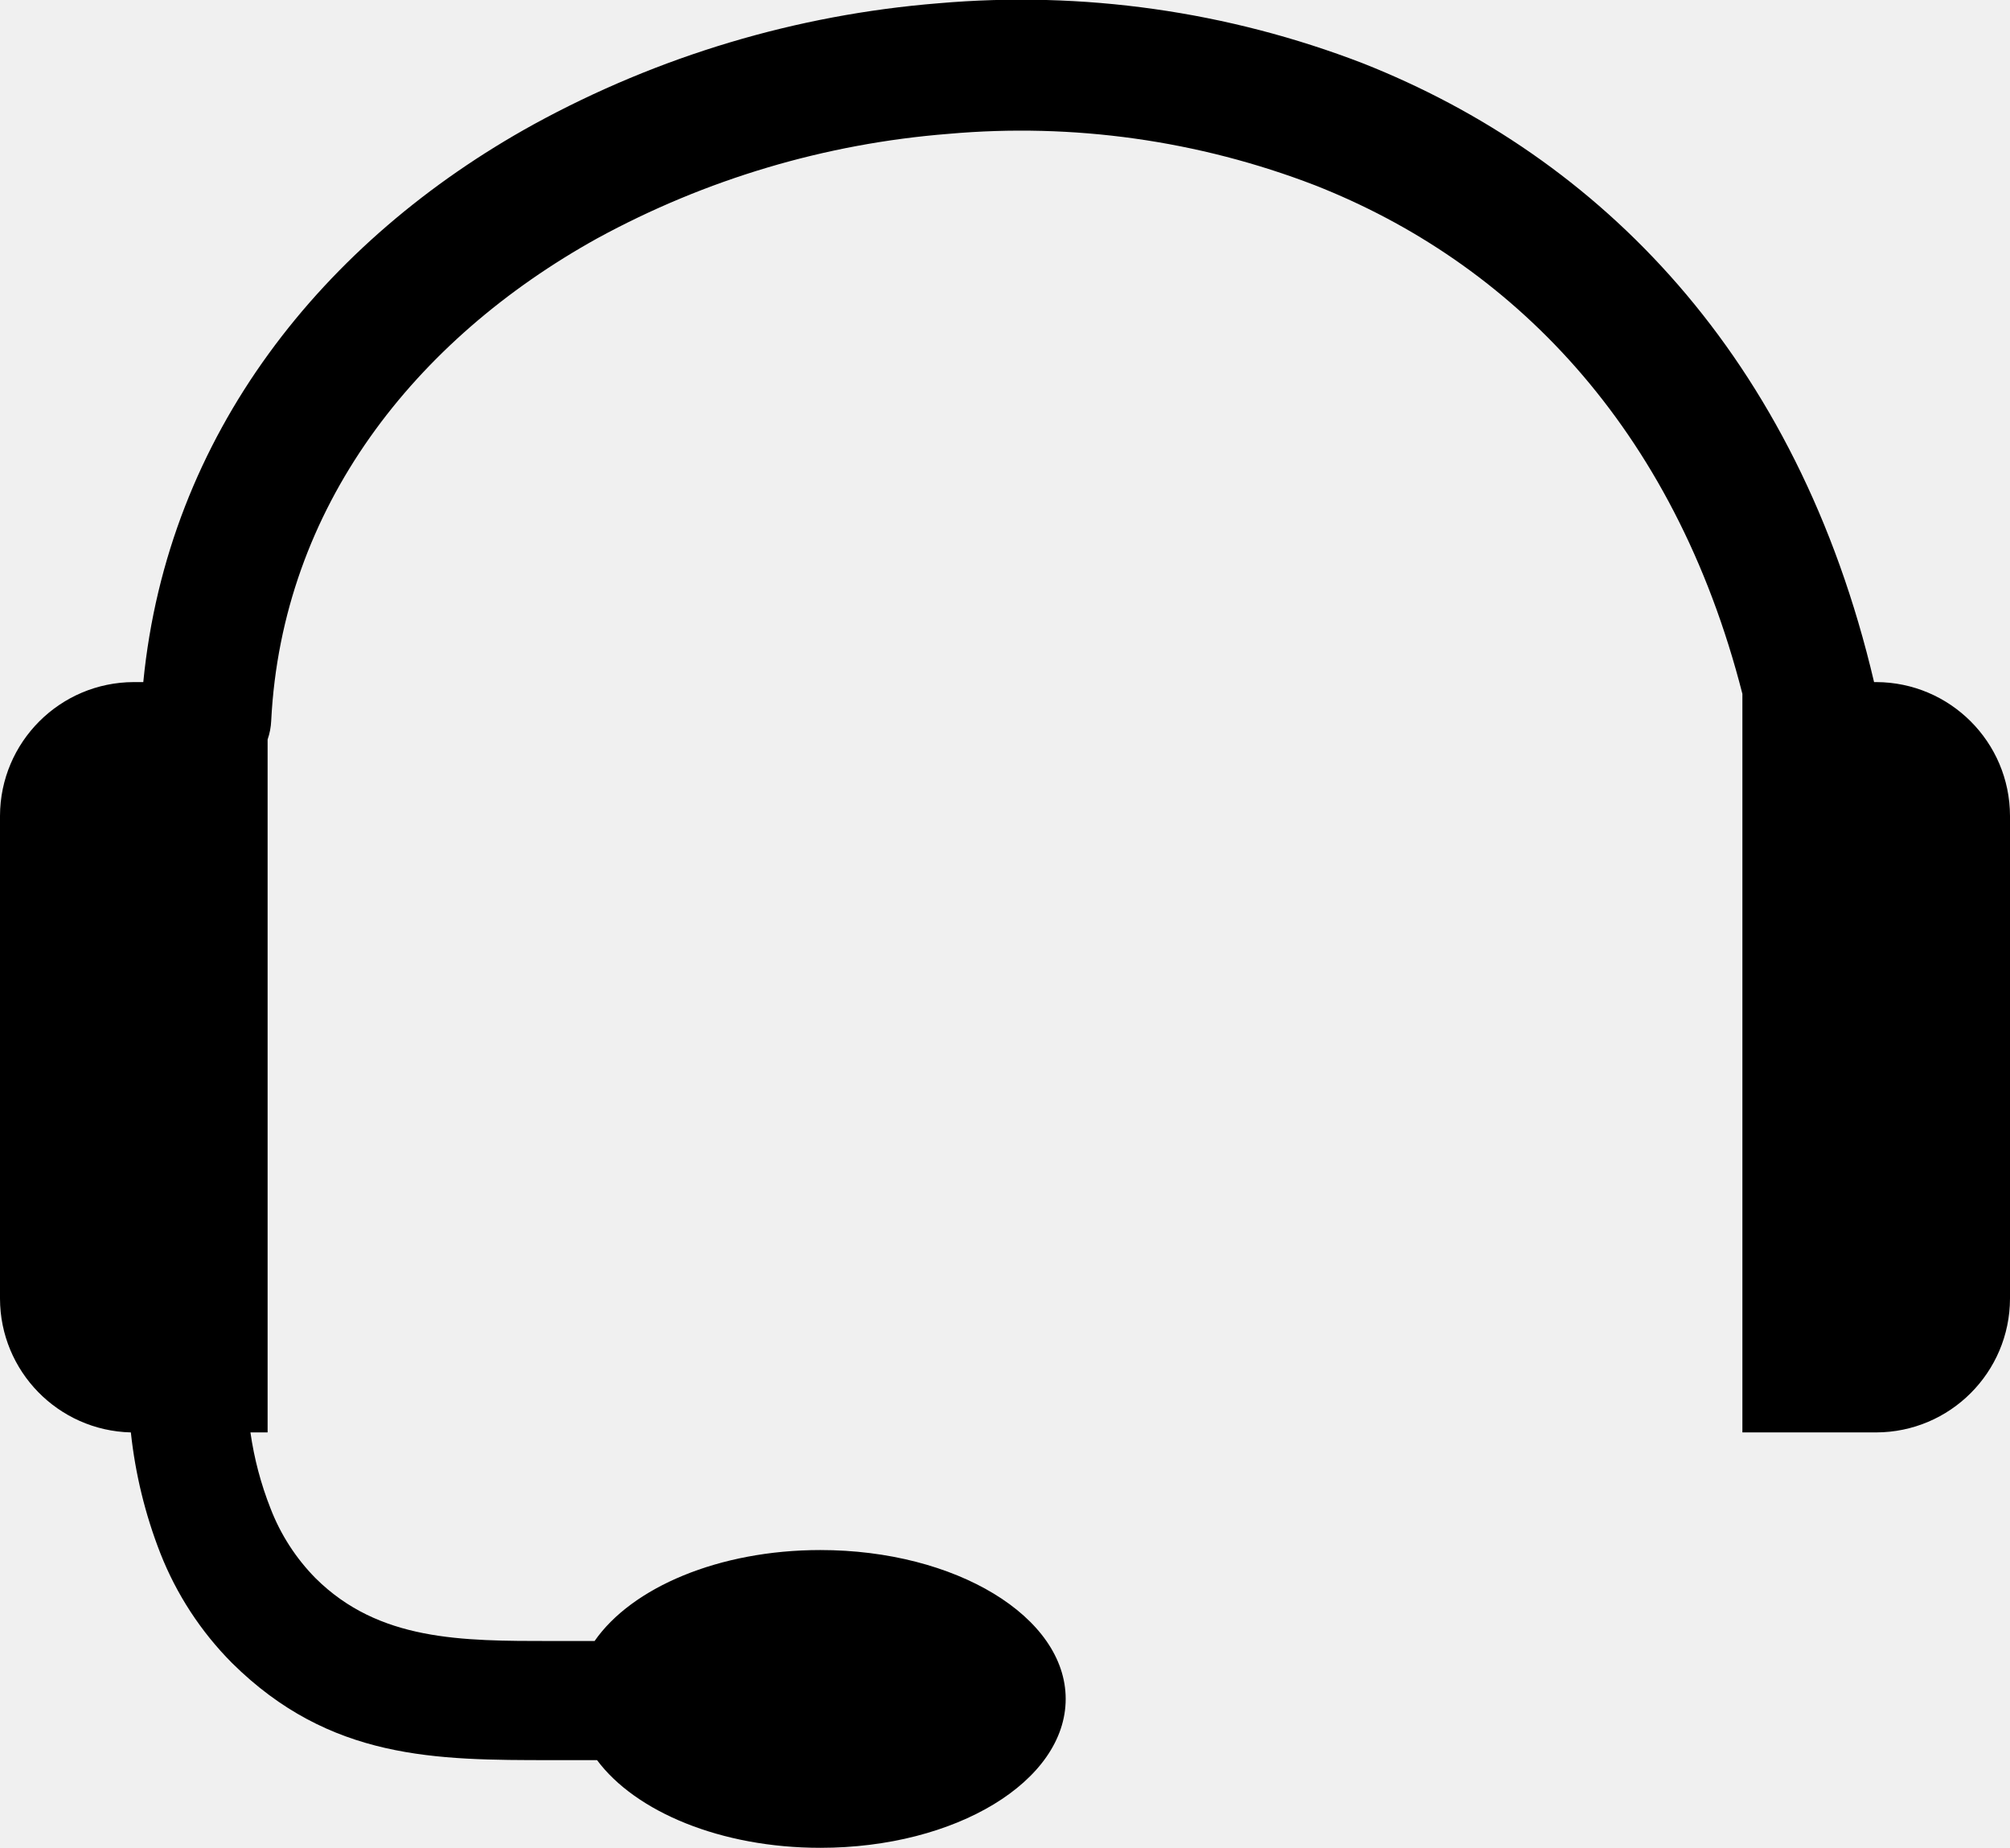
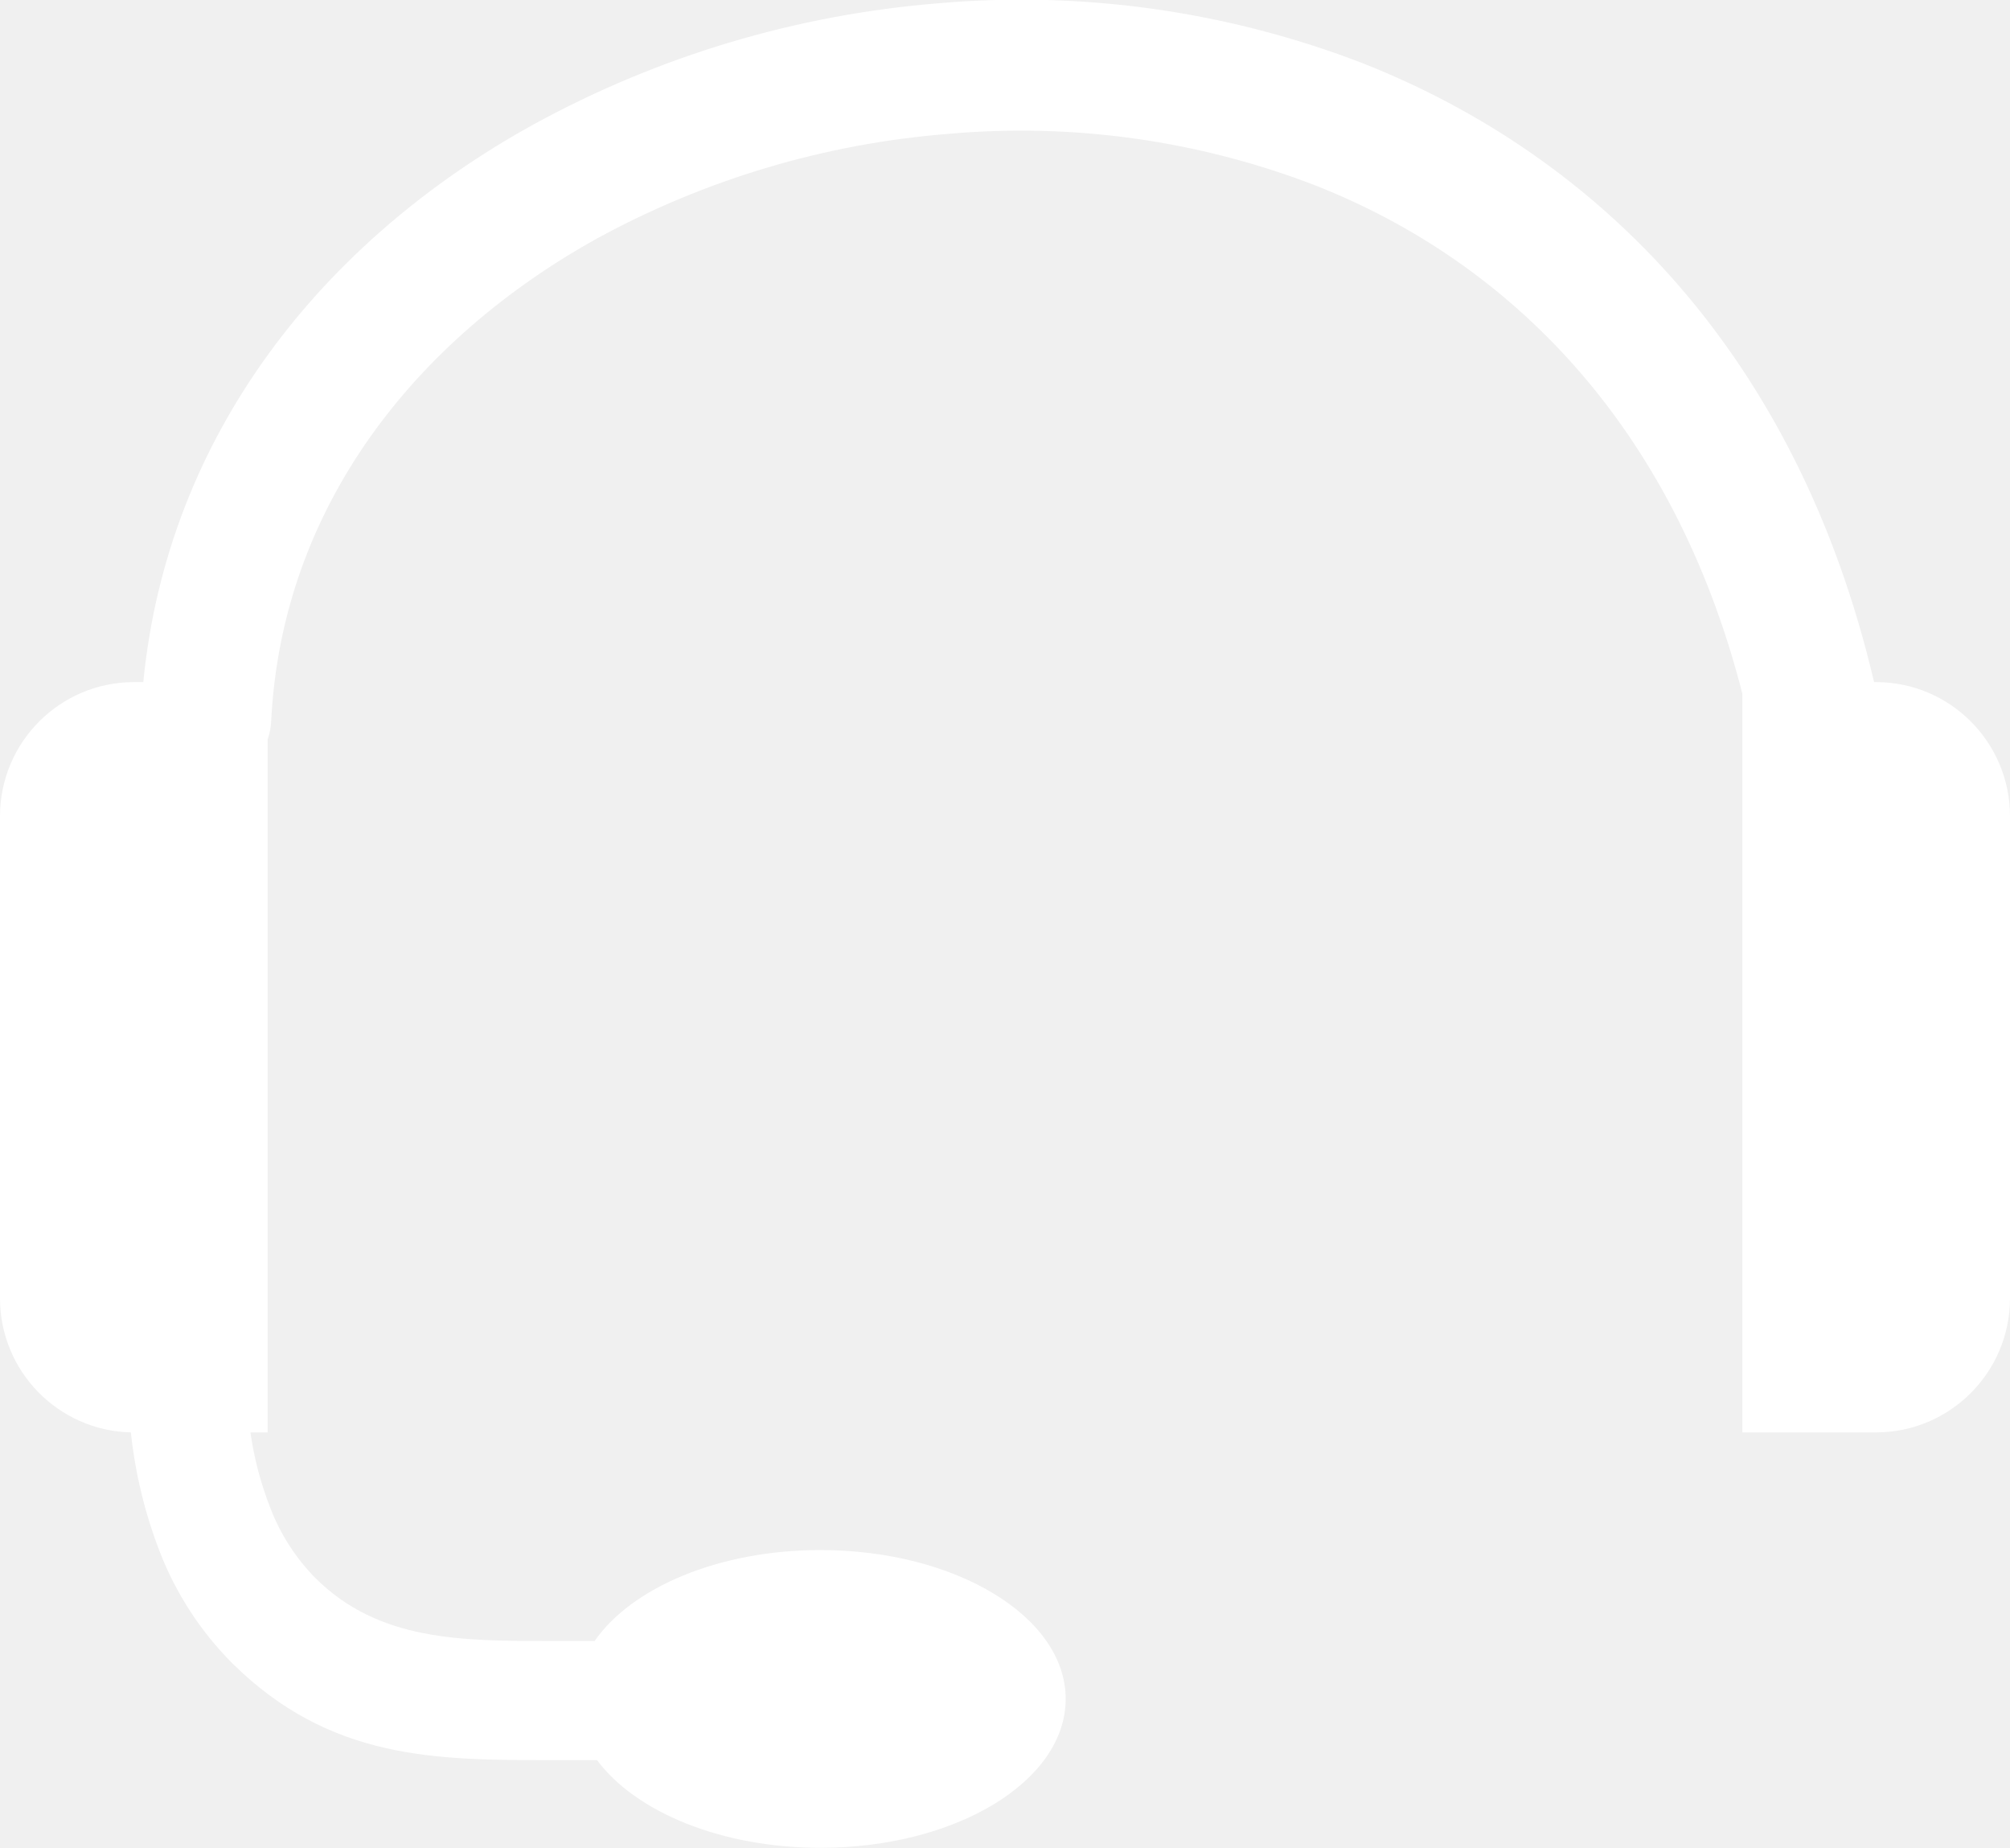
- <svg xmlns="http://www.w3.org/2000/svg" id="Layer_1" data-name="Layer 1" viewBox="0 0 122.88 112.92">
+ <svg xmlns="http://www.w3.org/2000/svg" fill="white" id="Layer_1" data-name="Layer 1" viewBox="0 0 122.88 112.92">
  <path d="M15.31,87.55a20.54,20.54,0,0,0,1.23,4.65,12.43,12.43,0,0,0,2.75,4.26c3.88,3.85,8.92,3.84,14.44,3.84v0h2.62c2.27-3.27,7.6-5.56,13.8-5.56,8.27,0,15,4.07,15,9.1s-6.71,9.1-15,9.1c-6.07,0-11.3-2.2-13.65-5.36H33.73c-7.08,0-13.55,0-19.55-5.94A19.78,19.78,0,0,1,9.8,94.93,28.6,28.6,0,0,1,8,87.55a8.2,8.2,0,0,1-8-8.18V49.87a8.2,8.2,0,0,1,8.18-8.18h.58c1.48-15.15,11-27,23.87-34.09A61.85,61.85,0,0,1,57.37.2,58.06,58.06,0,0,1,83.32,3.87c14.45,5.71,26.56,17.84,31.25,37.82h.13a8.2,8.2,0,0,1,8.18,8.18v29.5a8.2,8.2,0,0,1-8.18,8.18h-8.18V42.41C102.33,26,92.29,16,80.38,11.32A50,50,0,0,0,58,8.18a53.66,53.66,0,0,0-21.49,6.39C25.37,20.75,17.24,31,16.58,44.05a4,4,0,0,1-.22,1.15V87.55Z" />
</svg>
